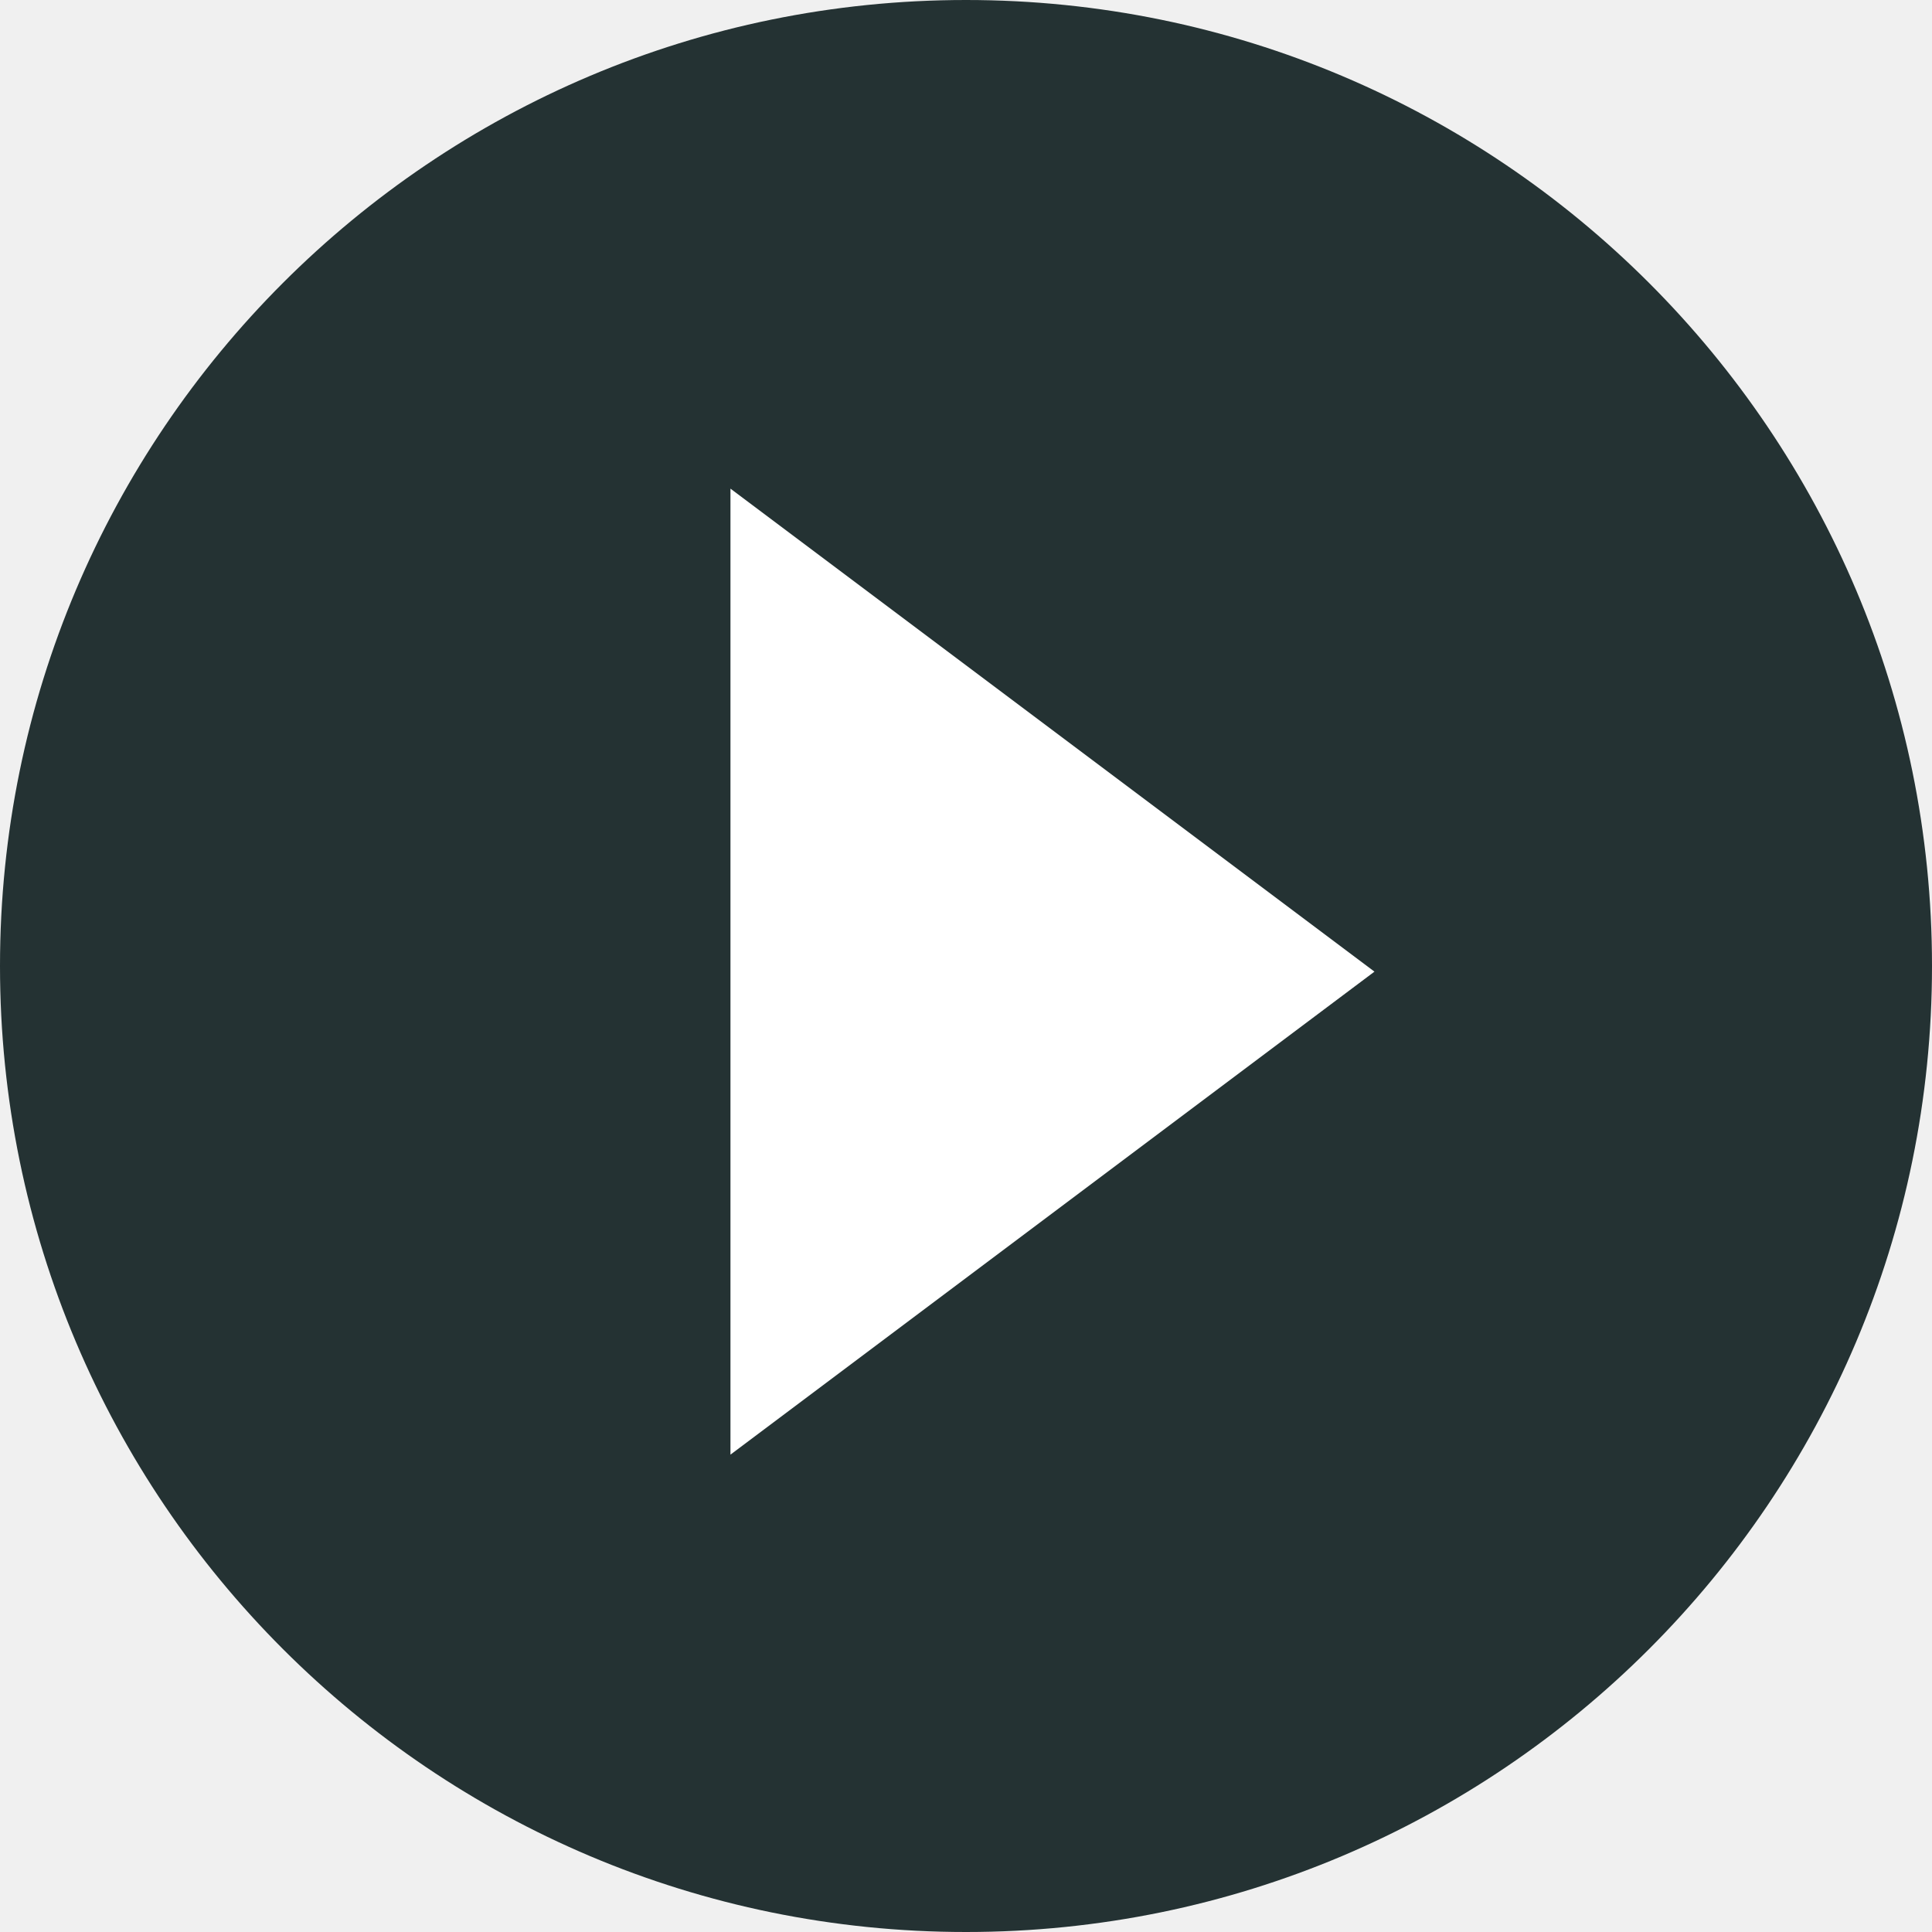
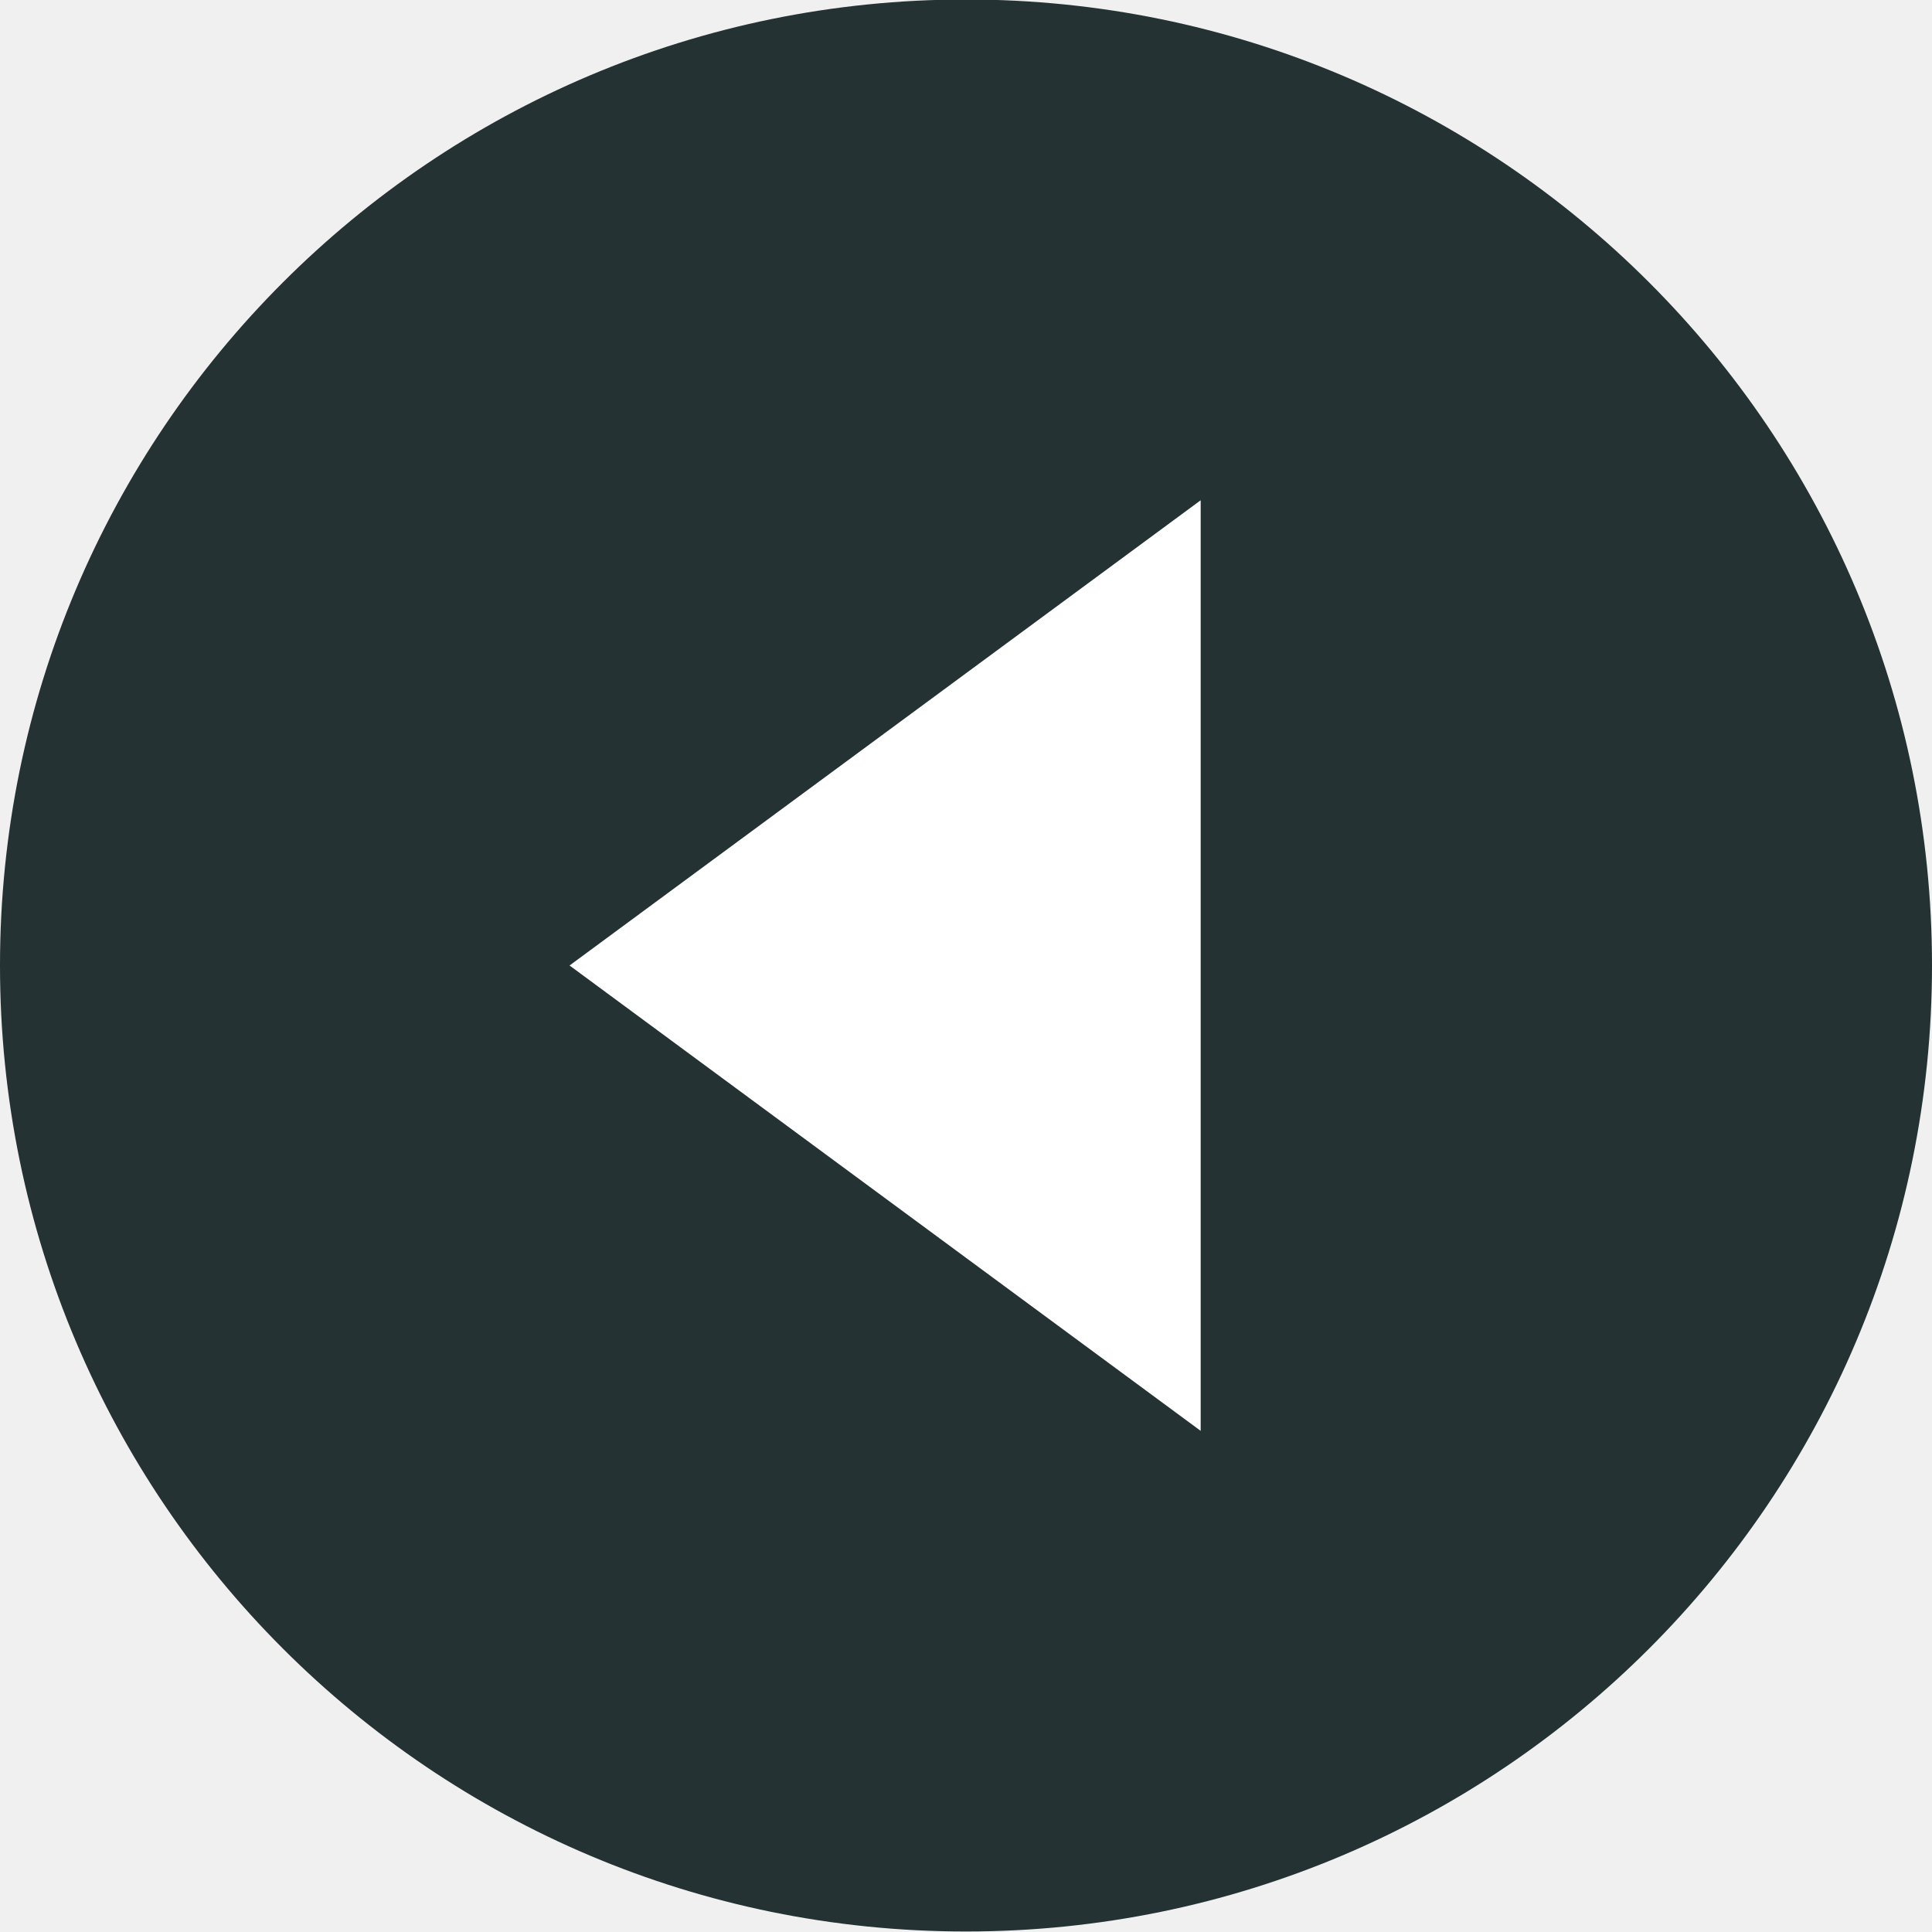
- <svg xmlns="http://www.w3.org/2000/svg" version="1.1" id="Layer_1" x="0px" y="0px" width="12px" height="12px" viewBox="0 0 12 12" enable-background="new 0 0 12 12" xml:space="preserve">
-   <circle fill="#243233" cx="6" cy="6" r="6" />
-   <polygon fill="#FFFFFF" points="8.537,6.035 4.537,9.035 4.537,3.035 " />
+ <svg xmlns="http://www.w3.org/2000/svg" width="15px" height="15px" viewBox="0 0 15 15" version="1.1">
+   <defs />
+   <g id="Icon-/-Arrow-left" stroke="none" stroke-width="1" fill="none" fill-rule="evenodd">
+     <g id="Icon-/-Arrow-down" transform="translate(7.5, 7.496094) rotate(90) translate(-7.5, -7.496094) translate(0, -0.003906)">
+       <g id="Page-1">
+         <path d="M7.5,15 C3.357,15 0,11.643 0,7.5 C0,3.357 3.357,0 7.5,0 C11.643,0 15,3.357 15,7.5 C15,11.643 11.643,15 7.5,15" id="Fill-1" fill="#243233" />
+         <polygon id="Fill-3" fill="#FFFFFF" points="7.5 10.578 3.888 5.678 11.113 5.678" />
+       </g>
+     </g>
+   </g>
</svg>
